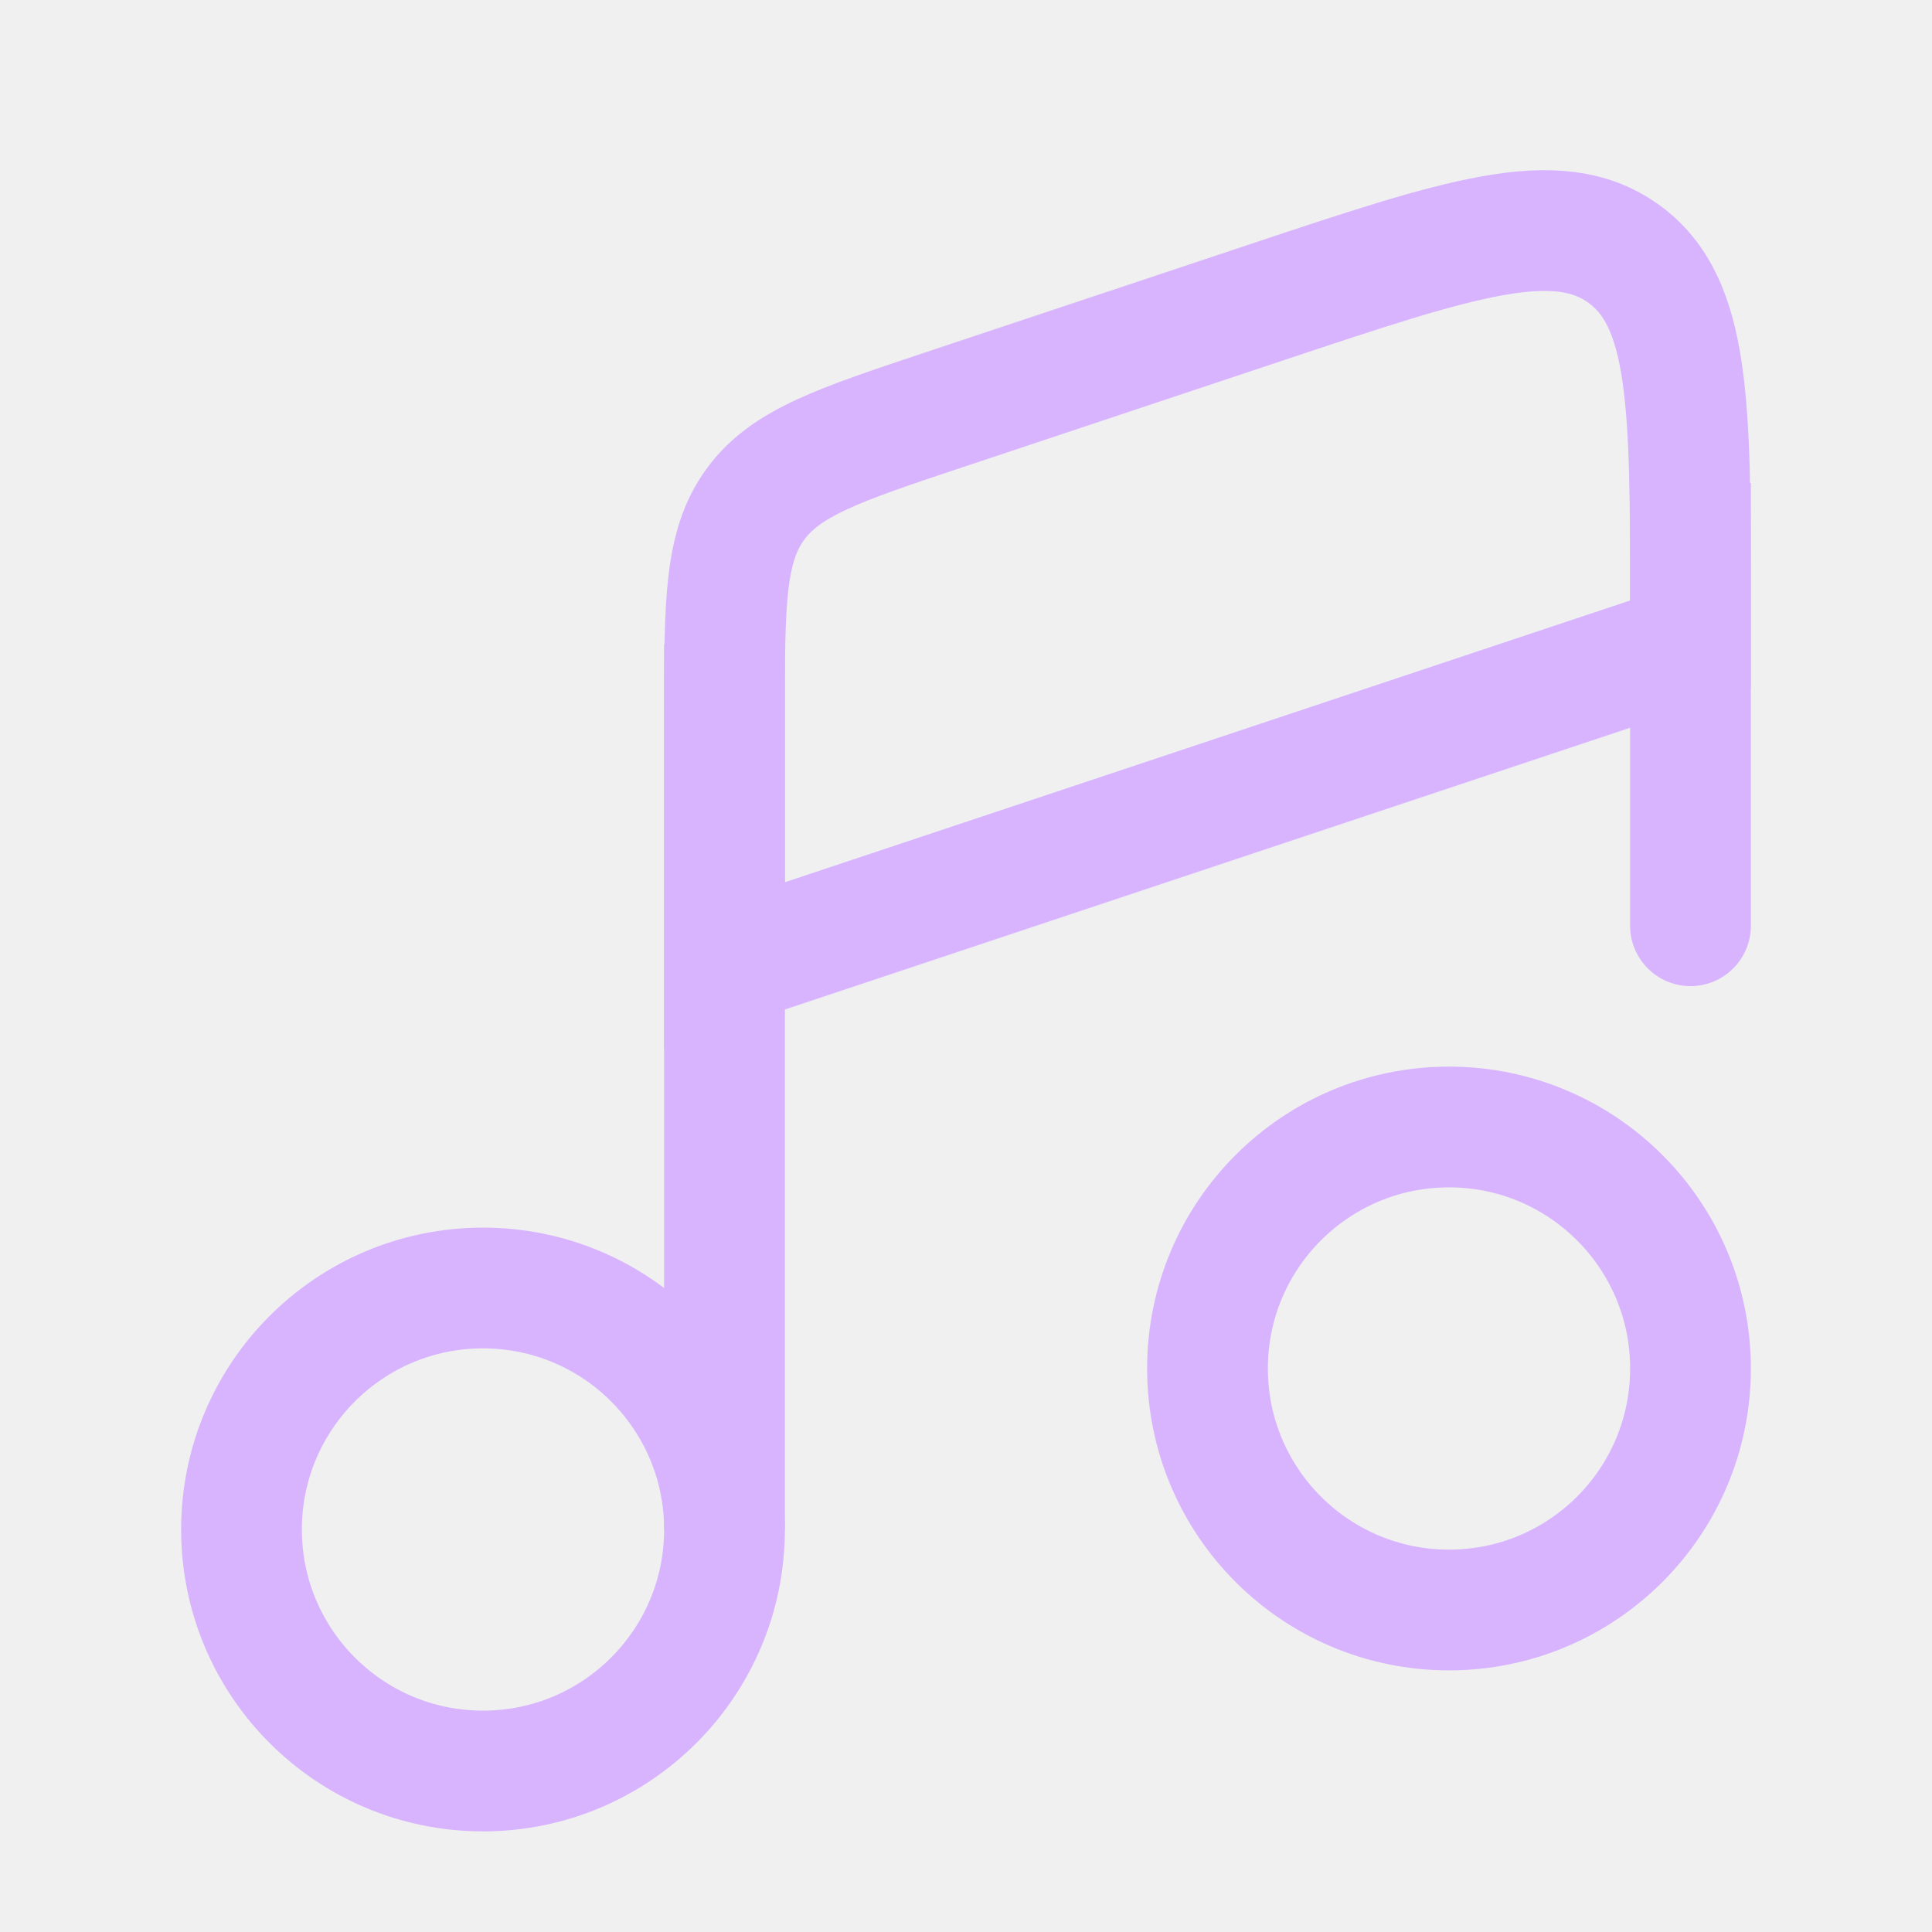
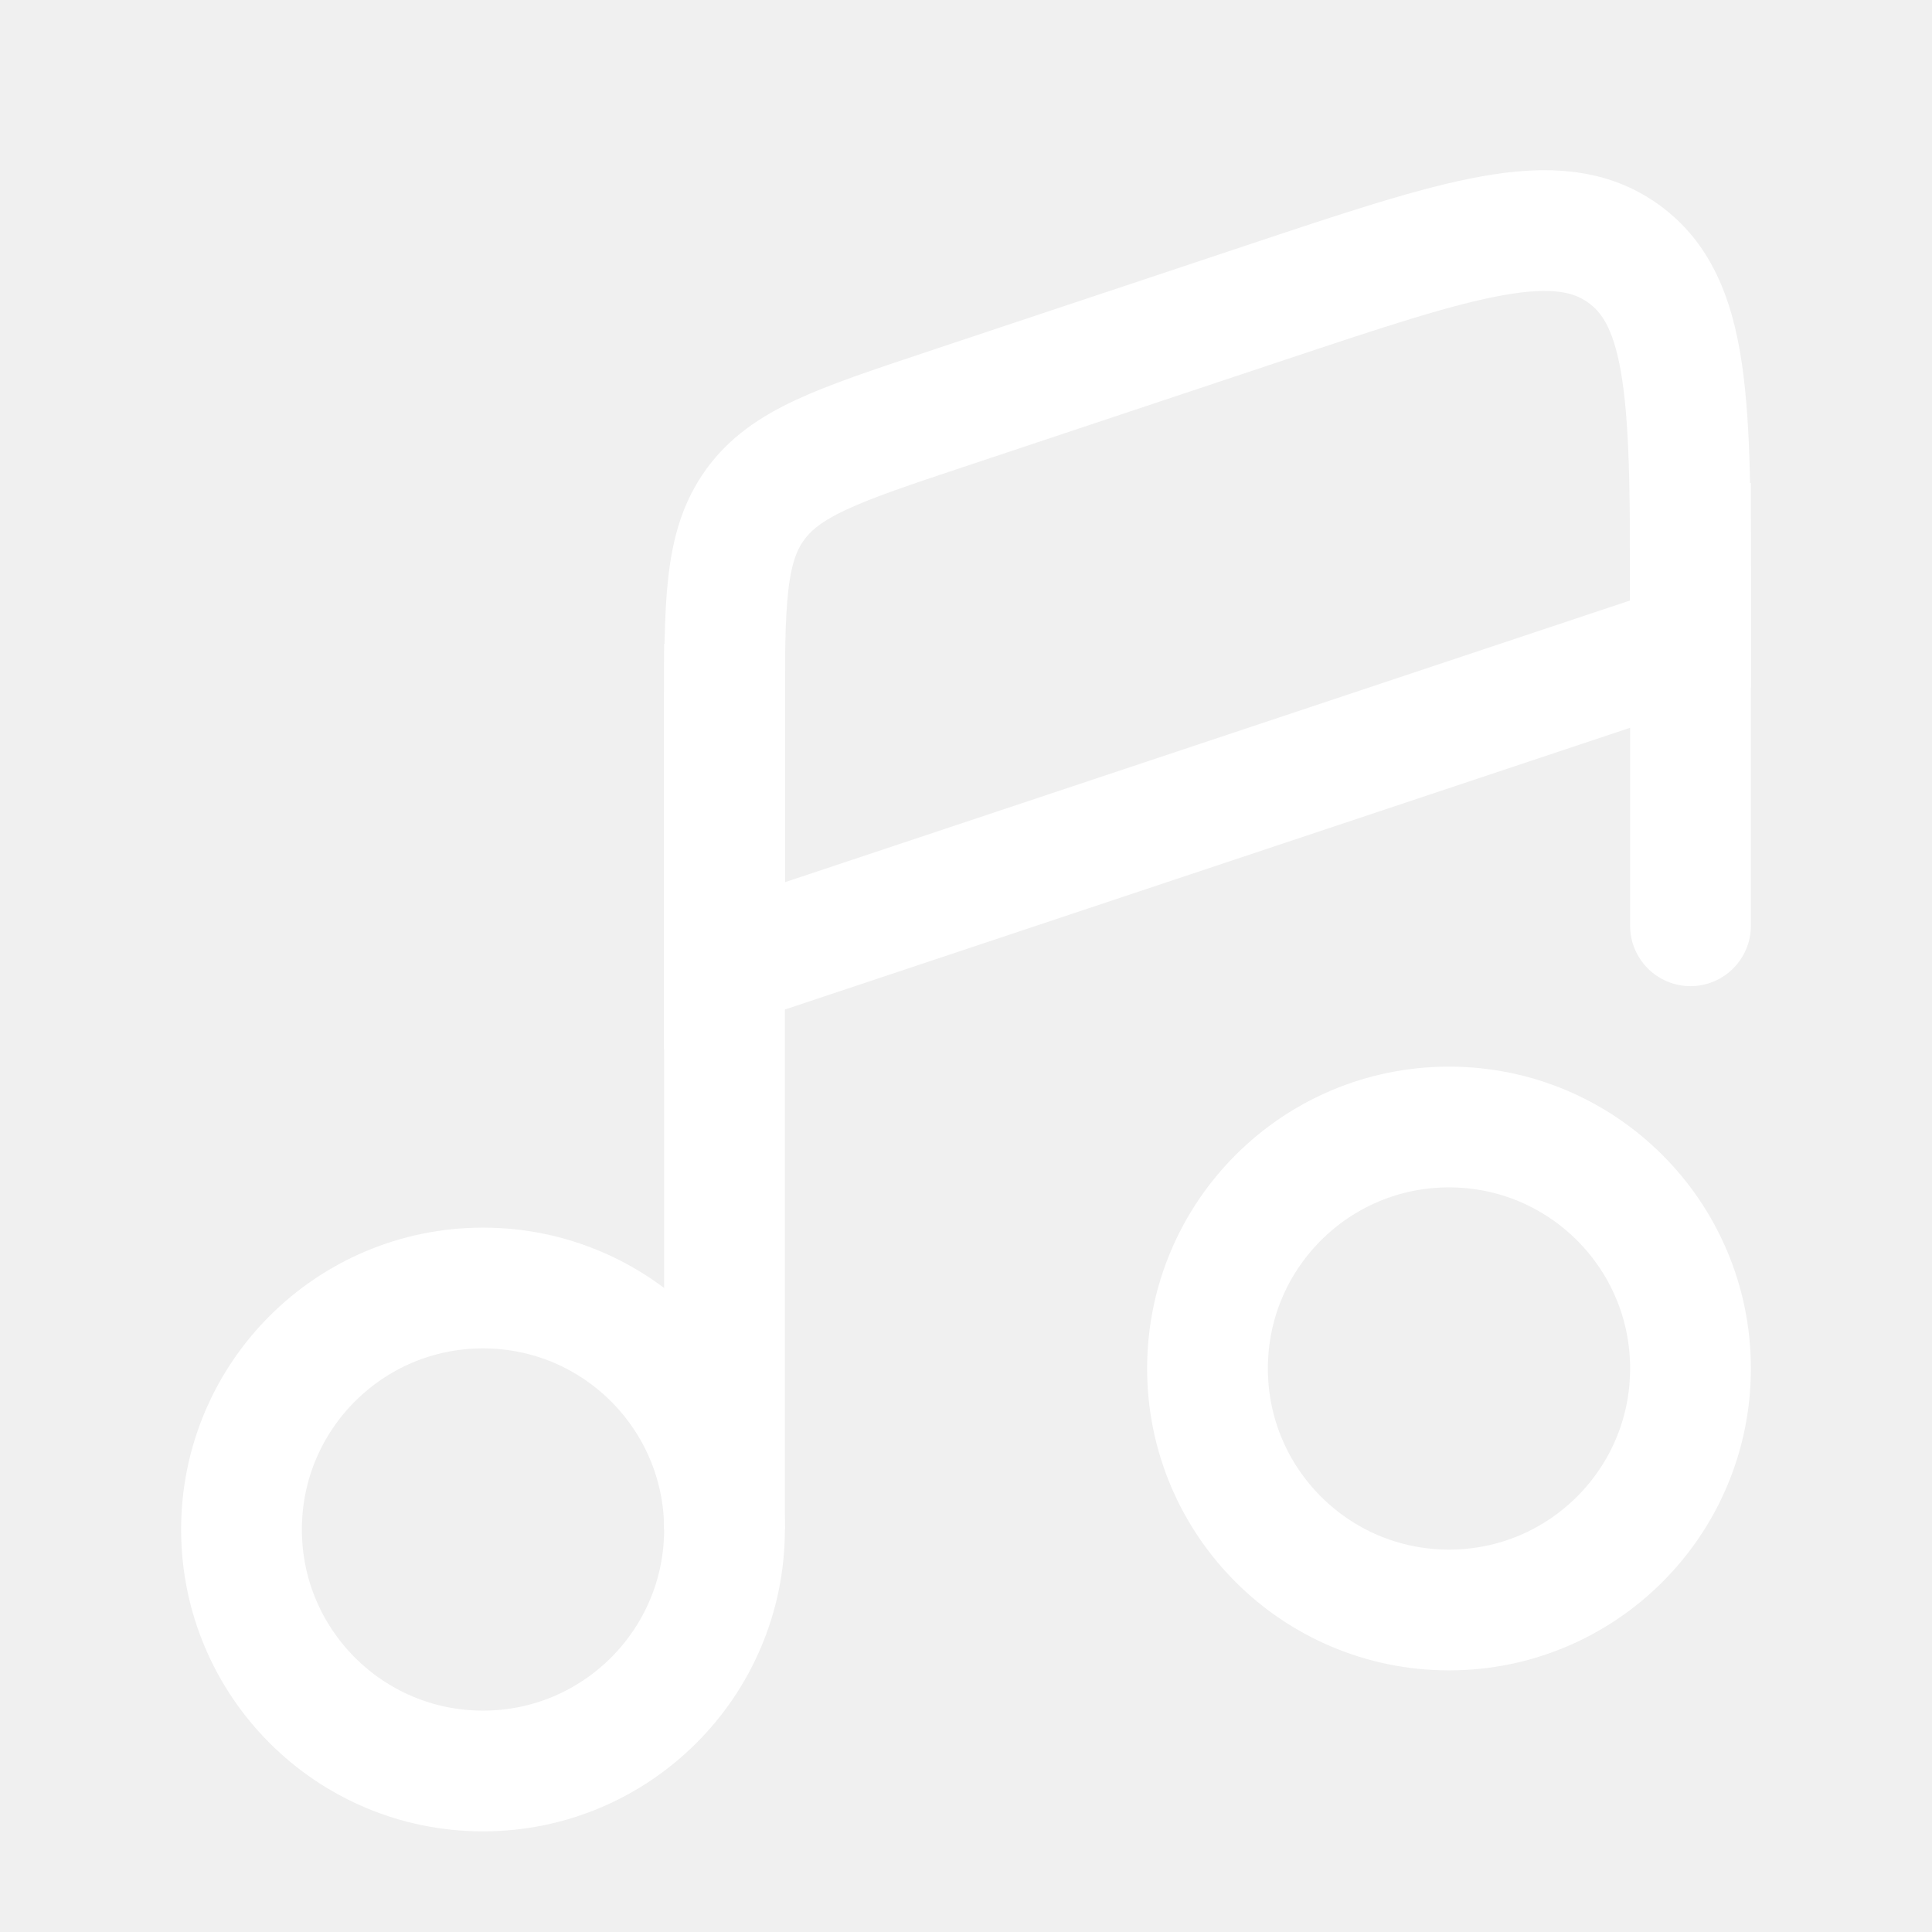
<svg xmlns="http://www.w3.org/2000/svg" width="800px" height="800px" viewBox="0 0 24 24" fill="none">
-   <path d="M9 19C9 20.657 7.657 22 6 22C4.343 22 3 20.657 3 19C3 17.343 4.343 16 6 16C7.657 16 9 17.343 9 19Z" stroke="#d8b4fe" stroke-width="1.5" />
-   <path d="M21 17C21 18.657 19.657 20 18 20C16.343 20 15 18.657 15 17C15 15.343 16.343 14 18 14C19.657 14 21 15.343 21 17Z" stroke="#d8b4fe" stroke-width="1.5" />
-   <path d="M9 19V8" stroke="#d8b4fe" stroke-width="1.5" />
-   <path d="M20.25 11.5C20.25 11.914 20.586 12.25 21 12.25C21.414 12.25 21.75 11.914 21.75 11.5H20.25ZM21.75 11.5V6H20.25V11.5H21.75Z" fill="#d8b4fe" />
-   <path d="M15.735 3.755L11.735 5.088C10.415 5.528 9.755 5.748 9.378 6.272C9 6.796 9 7.491 9 8.883V12L21 8V7.549C21 5.017 21 3.751 20.169 3.152C19.339 2.553 18.138 2.954 15.735 3.755Z" stroke="#d8b4fe" stroke-width="1.5" stroke-linecap="round" />
+   <path d="M9 19C9 20.657 7.657 22 6 22C4.343 22 3 20.657 3 19C3 17.343 4.343 16 6 16C7.657 16 9 17.343 9 19Z" stroke="#fff" stroke-width="1.5" />
+   <path d="M21 17C21 18.657 19.657 20 18 20C16.343 20 15 18.657 15 17C15 15.343 16.343 14 18 14C19.657 14 21 15.343 21 17Z" stroke="#fff" stroke-width="1.5" />
+   <path d="M9 19V8" stroke="#fff" stroke-width="1.5" />
+   <path d="M20.25 11.5C20.25 11.914 20.586 12.25 21 12.25C21.414 12.25 21.75 11.914 21.75 11.5H20.25ZM21.75 11.5V6H20.25V11.5H21.75Z" fill="#fff" />
+   <path d="M15.735 3.755L11.735 5.088C10.415 5.528 9.755 5.748 9.378 6.272C9 6.796 9 7.491 9 8.883V12L21 8V7.549C21 5.017 21 3.751 20.169 3.152C19.339 2.553 18.138 2.954 15.735 3.755Z" stroke="#fff" stroke-width="1.5" stroke-linecap="round" />
</svg>
